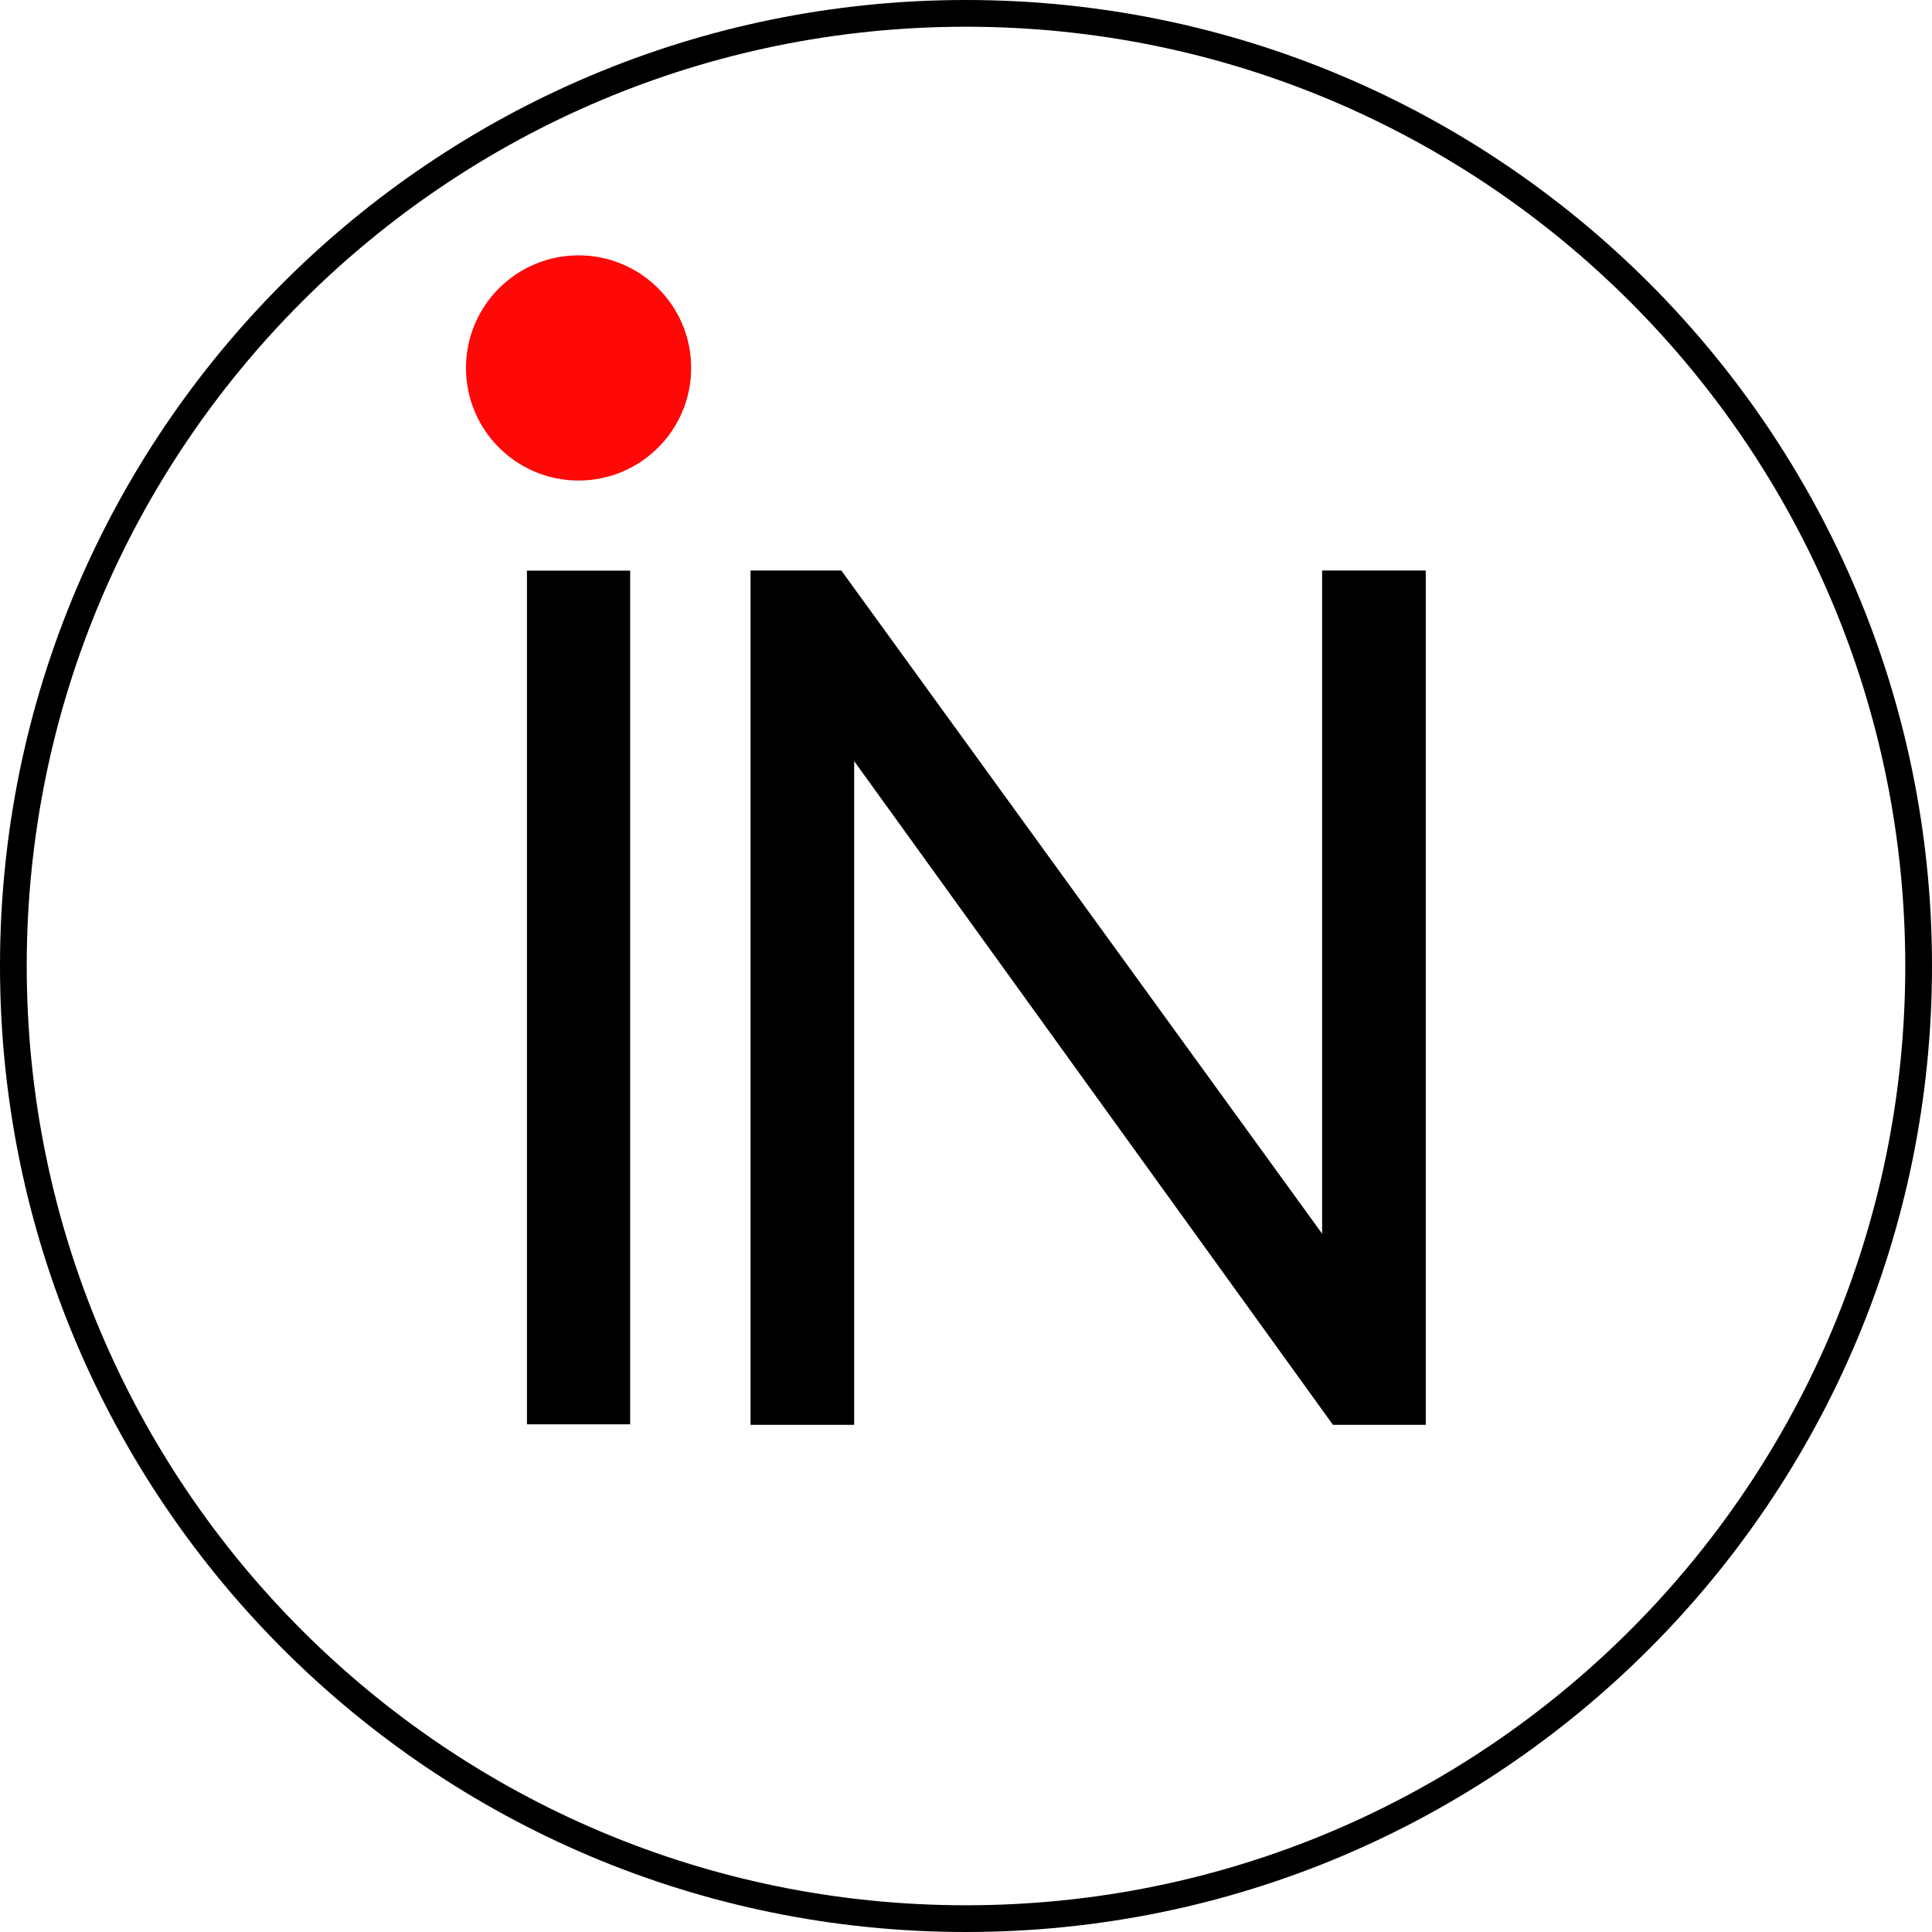
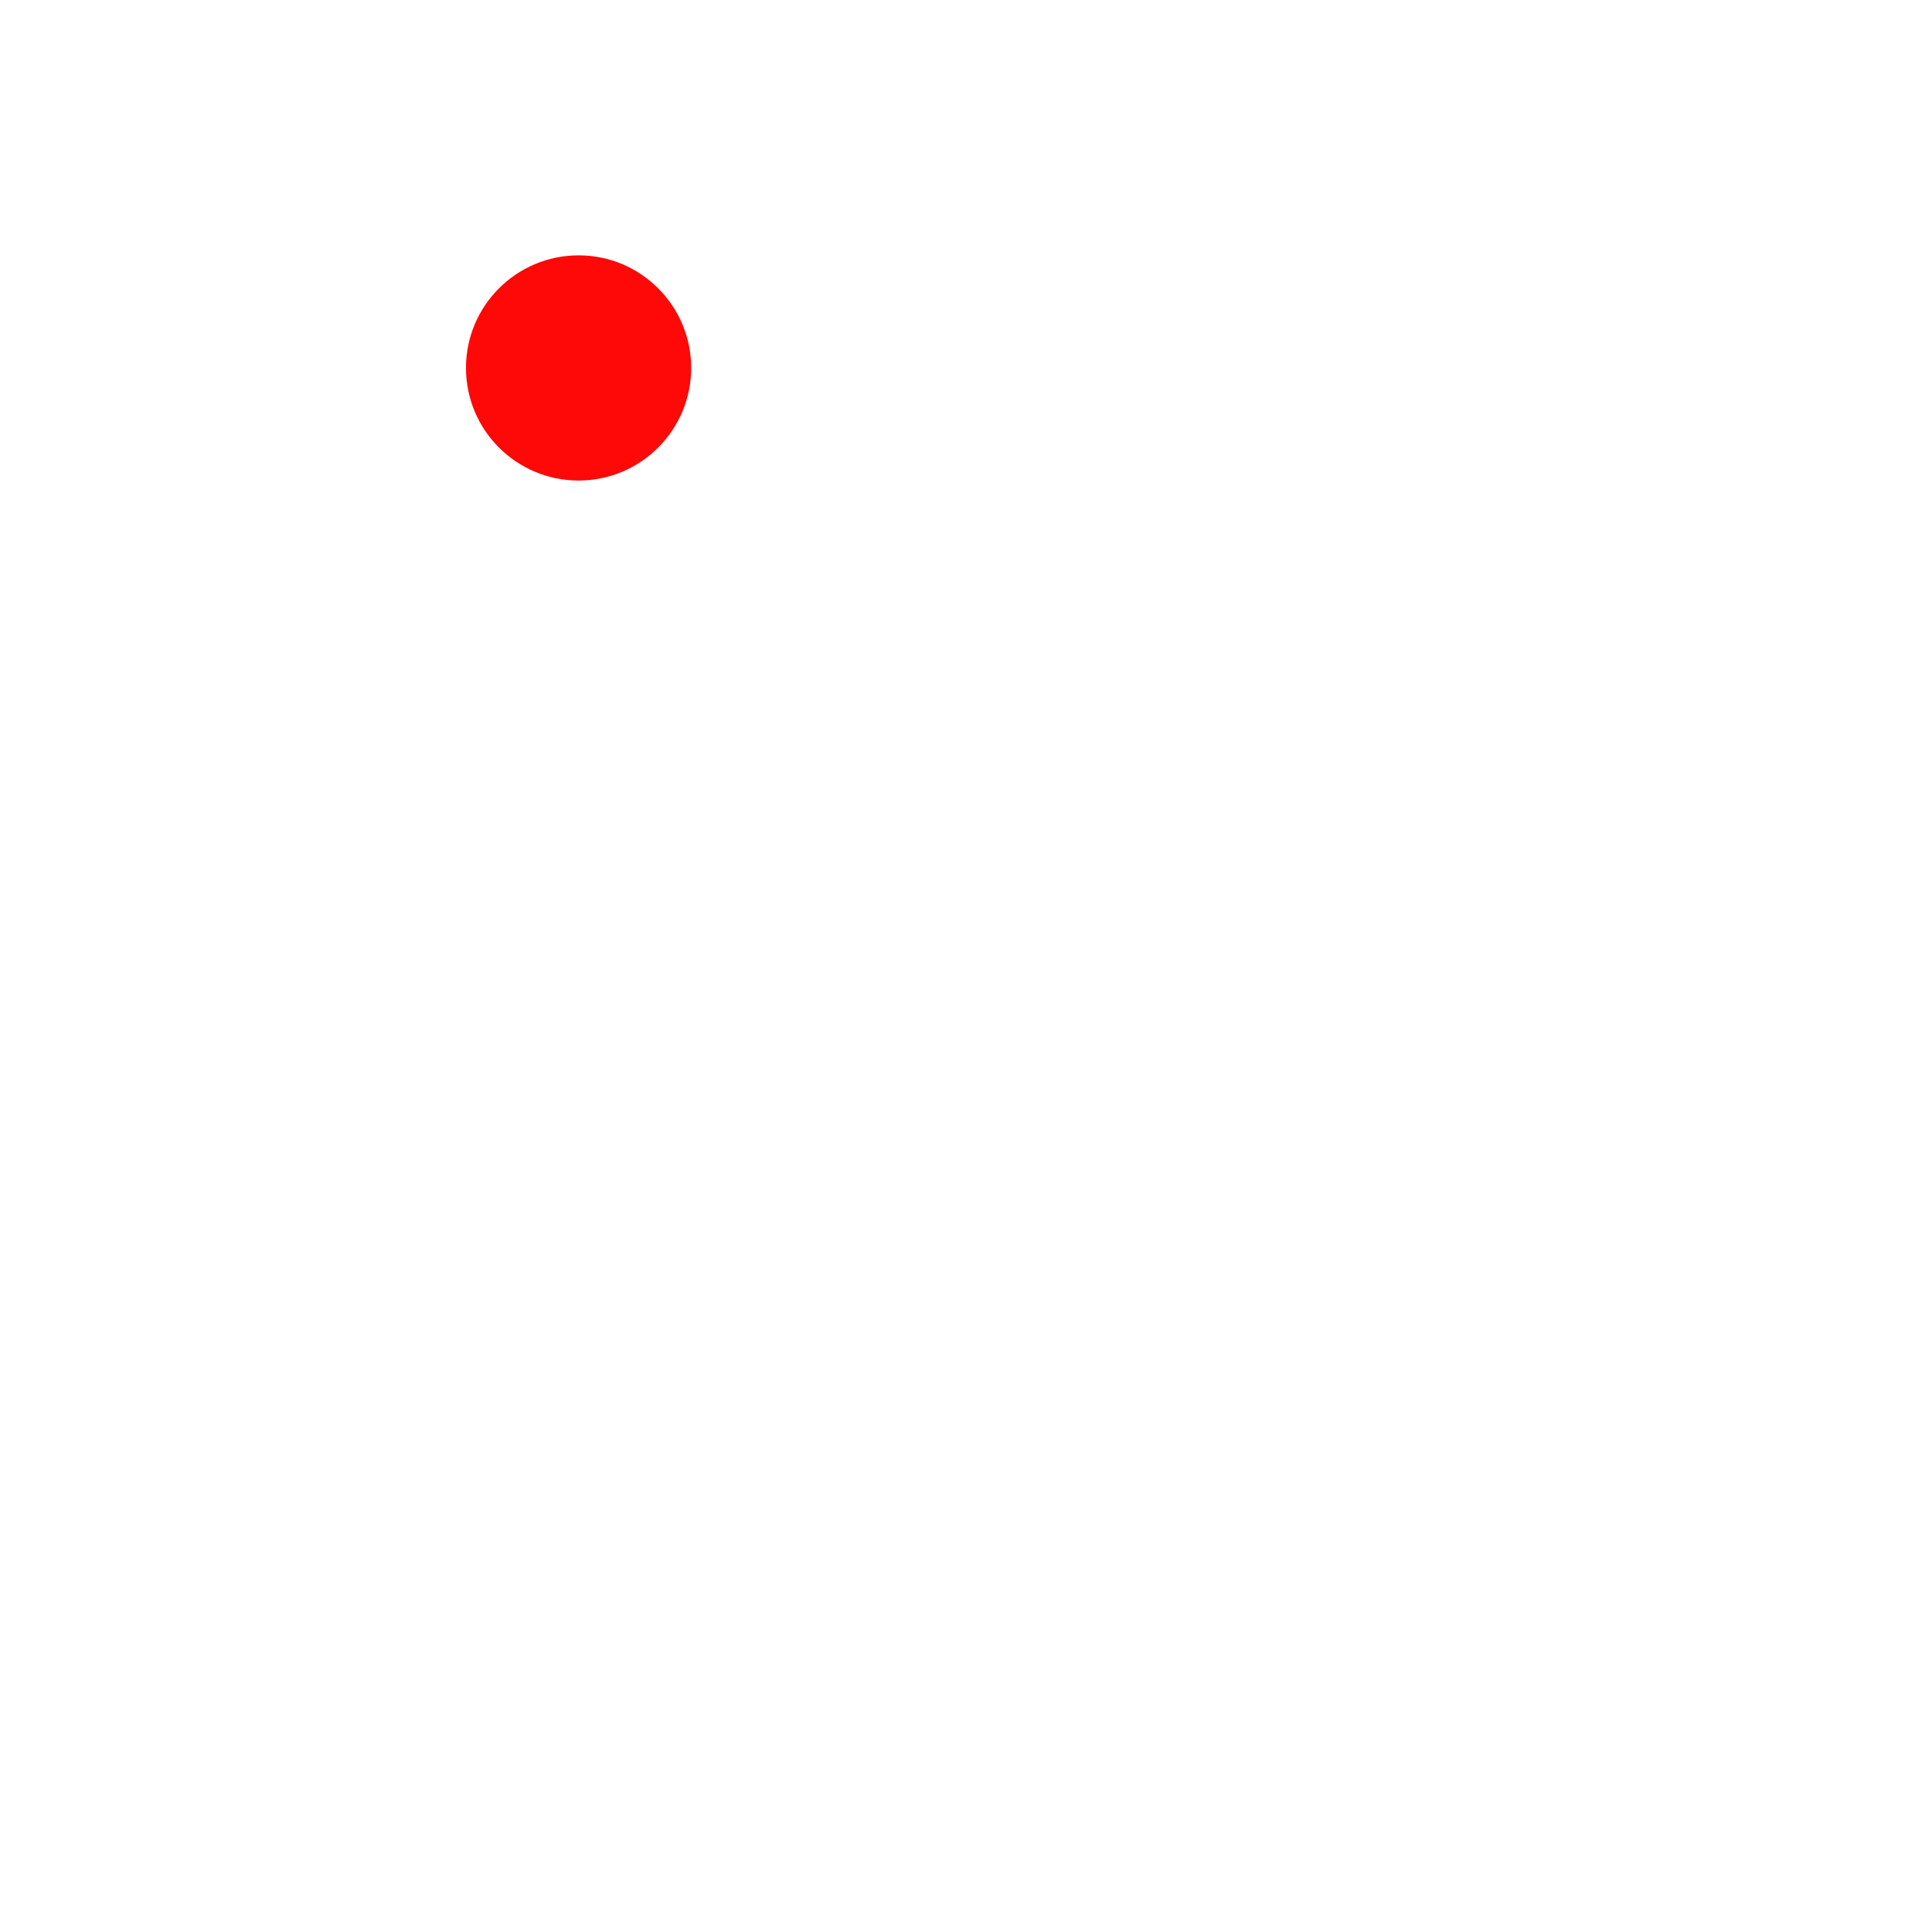
<svg xmlns="http://www.w3.org/2000/svg" width="36" height="36" viewBox="0 0 36 36" fill="none">
-   <path fill-rule="evenodd" clip-rule="evenodd" d="M13.985 26.55V10.631H15.677L24.636 22.988V10.631H26.567V26.55H24.838L15.916 14.182V26.55H13.985Z" fill="black" />
+   <path fill-rule="evenodd" clip-rule="evenodd" d="M13.985 26.55V10.631H15.677L24.636 22.988V10.631H26.567V26.55H24.838L15.916 14.182V26.55H13.985Z" />
  <path fill-rule="evenodd" clip-rule="evenodd" d="M10.781 4.758C11.939 4.758 12.879 5.698 12.879 6.856C12.879 8.015 11.939 8.954 10.781 8.954C9.622 8.954 8.683 8.015 8.683 6.856C8.683 5.698 9.622 4.758 10.781 4.758Z" fill="#FF0808" />
-   <path fill-rule="evenodd" clip-rule="evenodd" d="M18 0.498C8.334 0.498 0.498 8.334 0.498 18C0.498 27.666 8.334 35.502 18 35.502C27.666 35.502 35.502 27.666 35.502 18C35.502 8.334 27.666 0.498 18 0.498ZM0 18C0 8.059 8.059 0 18 0C27.941 0 36 8.059 36 18C36 27.941 27.941 36 18 36C8.059 36 0 27.941 0 18Z" fill="black" />
-   <path fill-rule="evenodd" clip-rule="evenodd" d="M9.819 10.633H11.742V26.54H9.819V10.633Z" fill="black" />
+   <path fill-rule="evenodd" clip-rule="evenodd" d="M18 0.498C8.334 0.498 0.498 8.334 0.498 18C0.498 27.666 8.334 35.502 18 35.502C27.666 35.502 35.502 27.666 35.502 18C35.502 8.334 27.666 0.498 18 0.498ZM0 18C0 8.059 8.059 0 18 0C27.941 0 36 8.059 36 18C36 27.941 27.941 36 18 36C8.059 36 0 27.941 0 18Z" />
+   <path fill-rule="evenodd" clip-rule="evenodd" d="M9.819 10.633H11.742V26.54H9.819V10.633Z" />
</svg>
